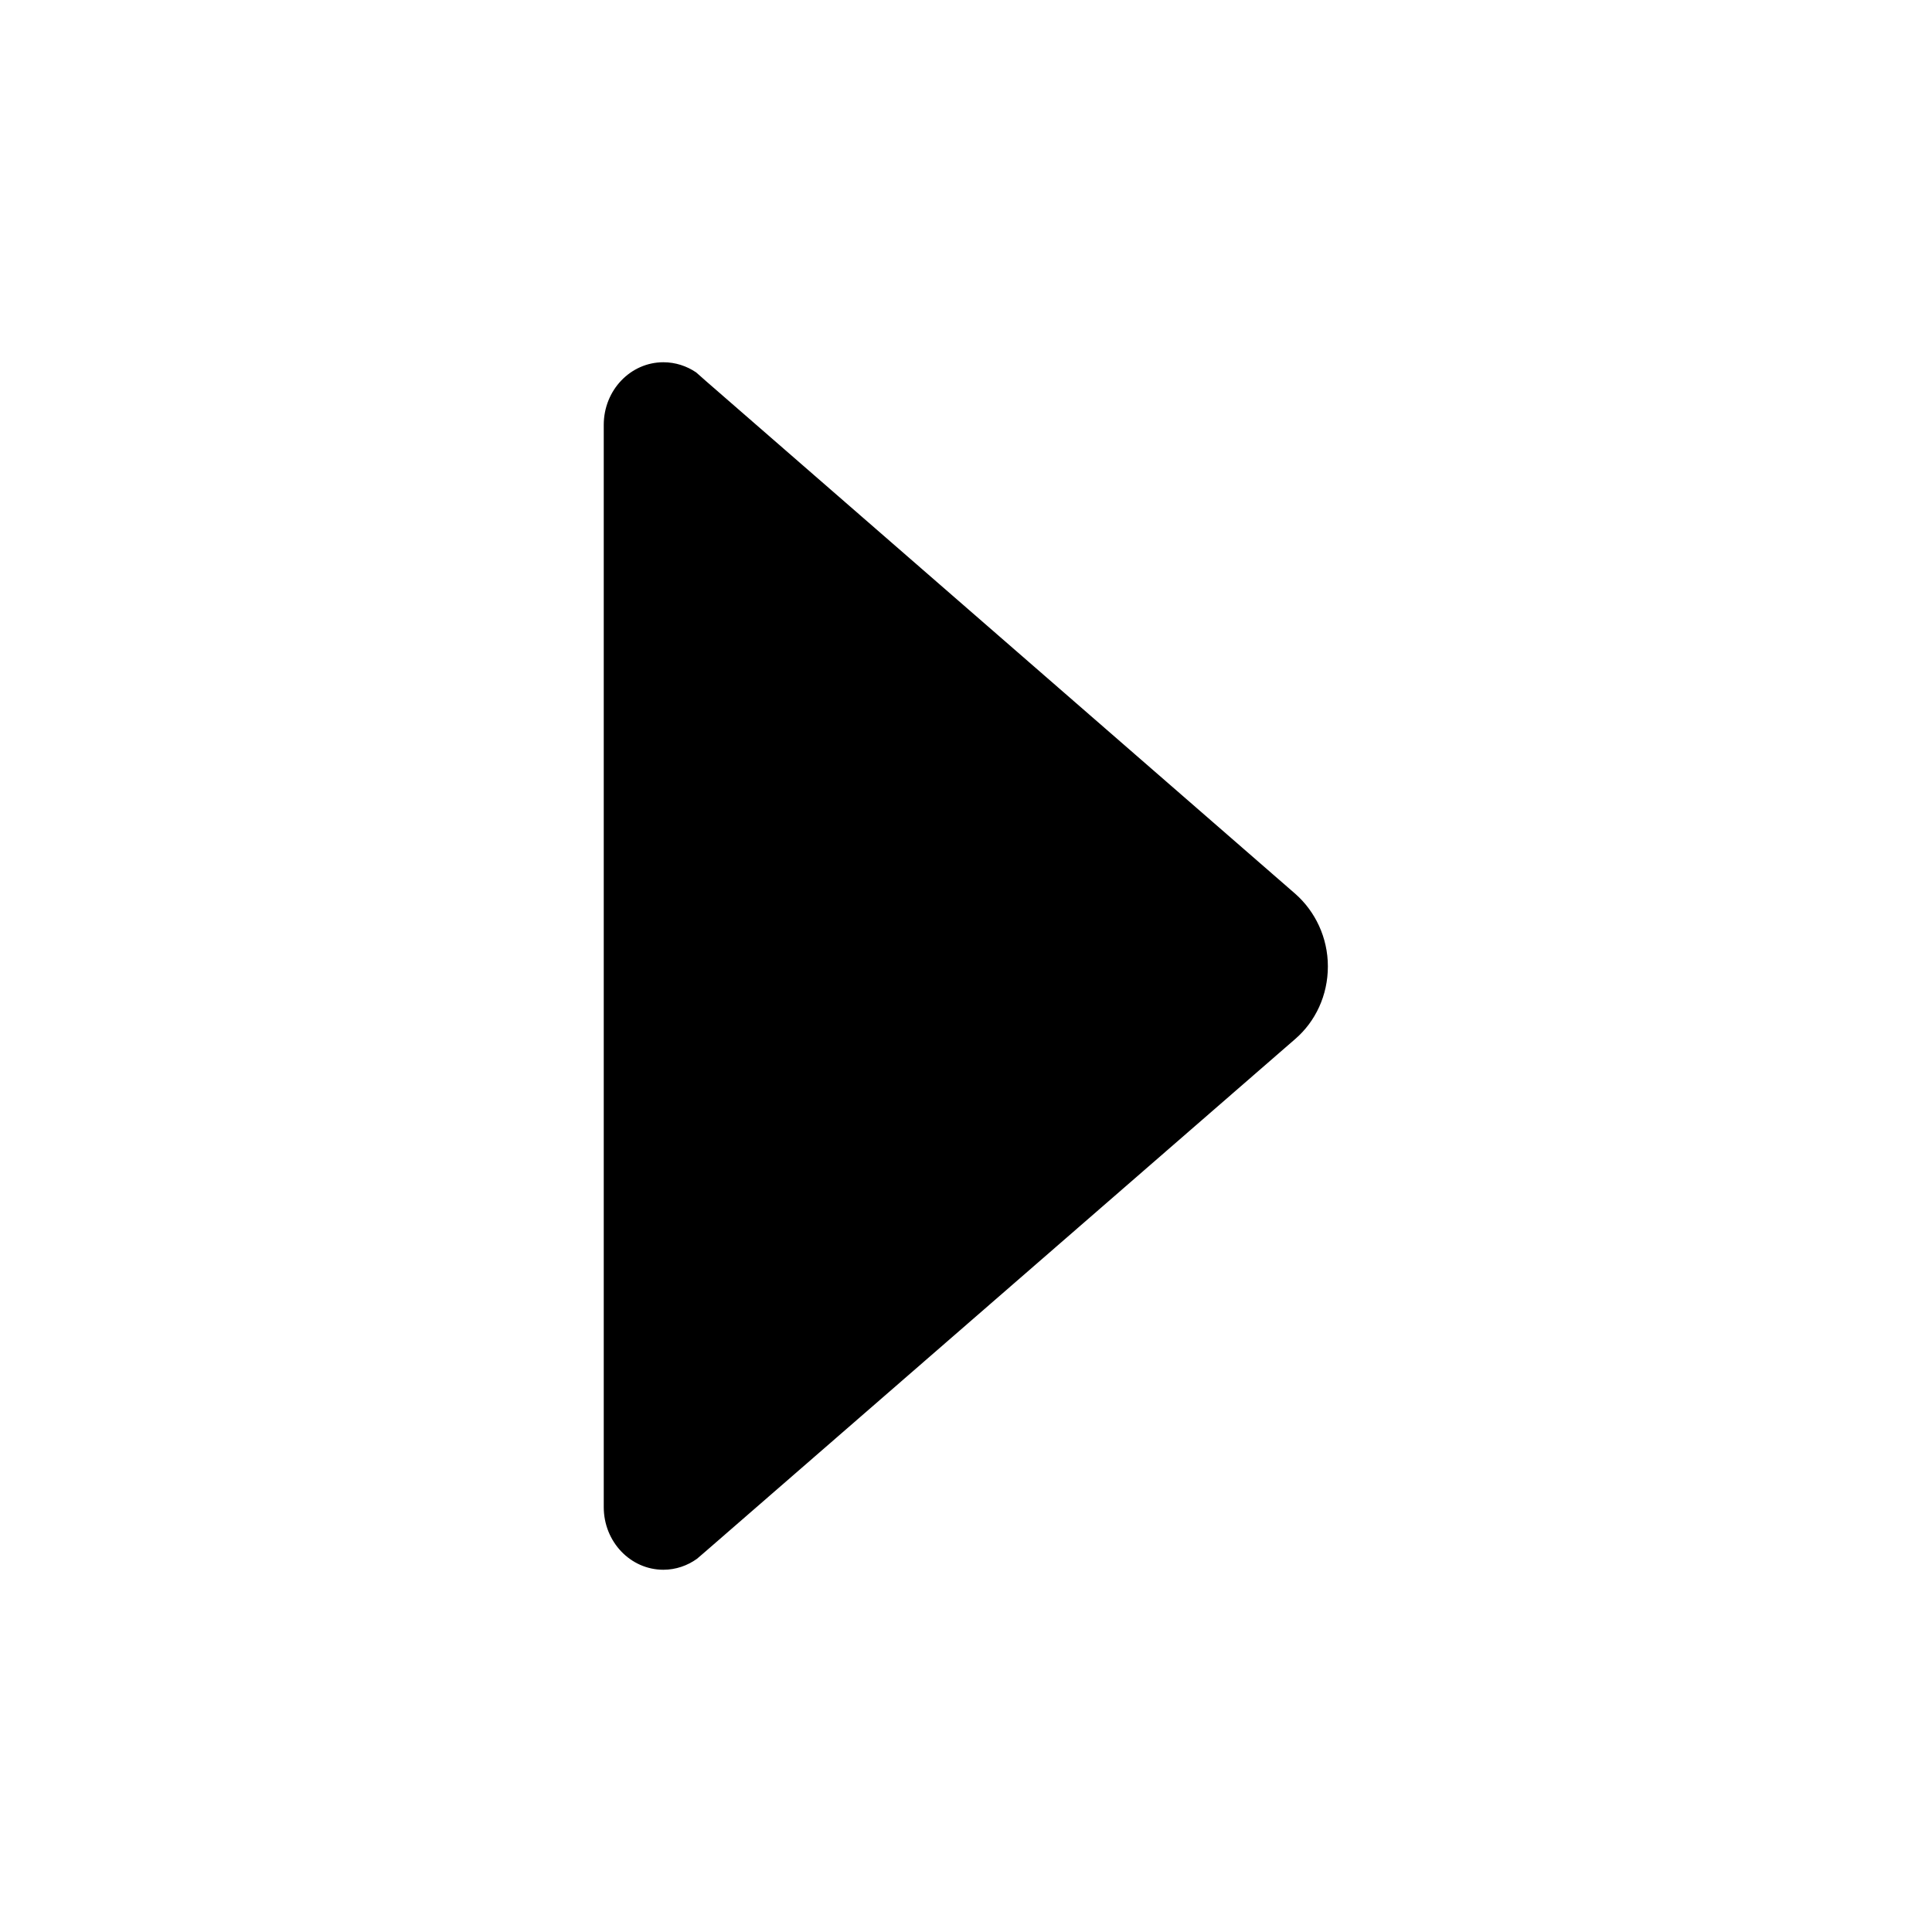
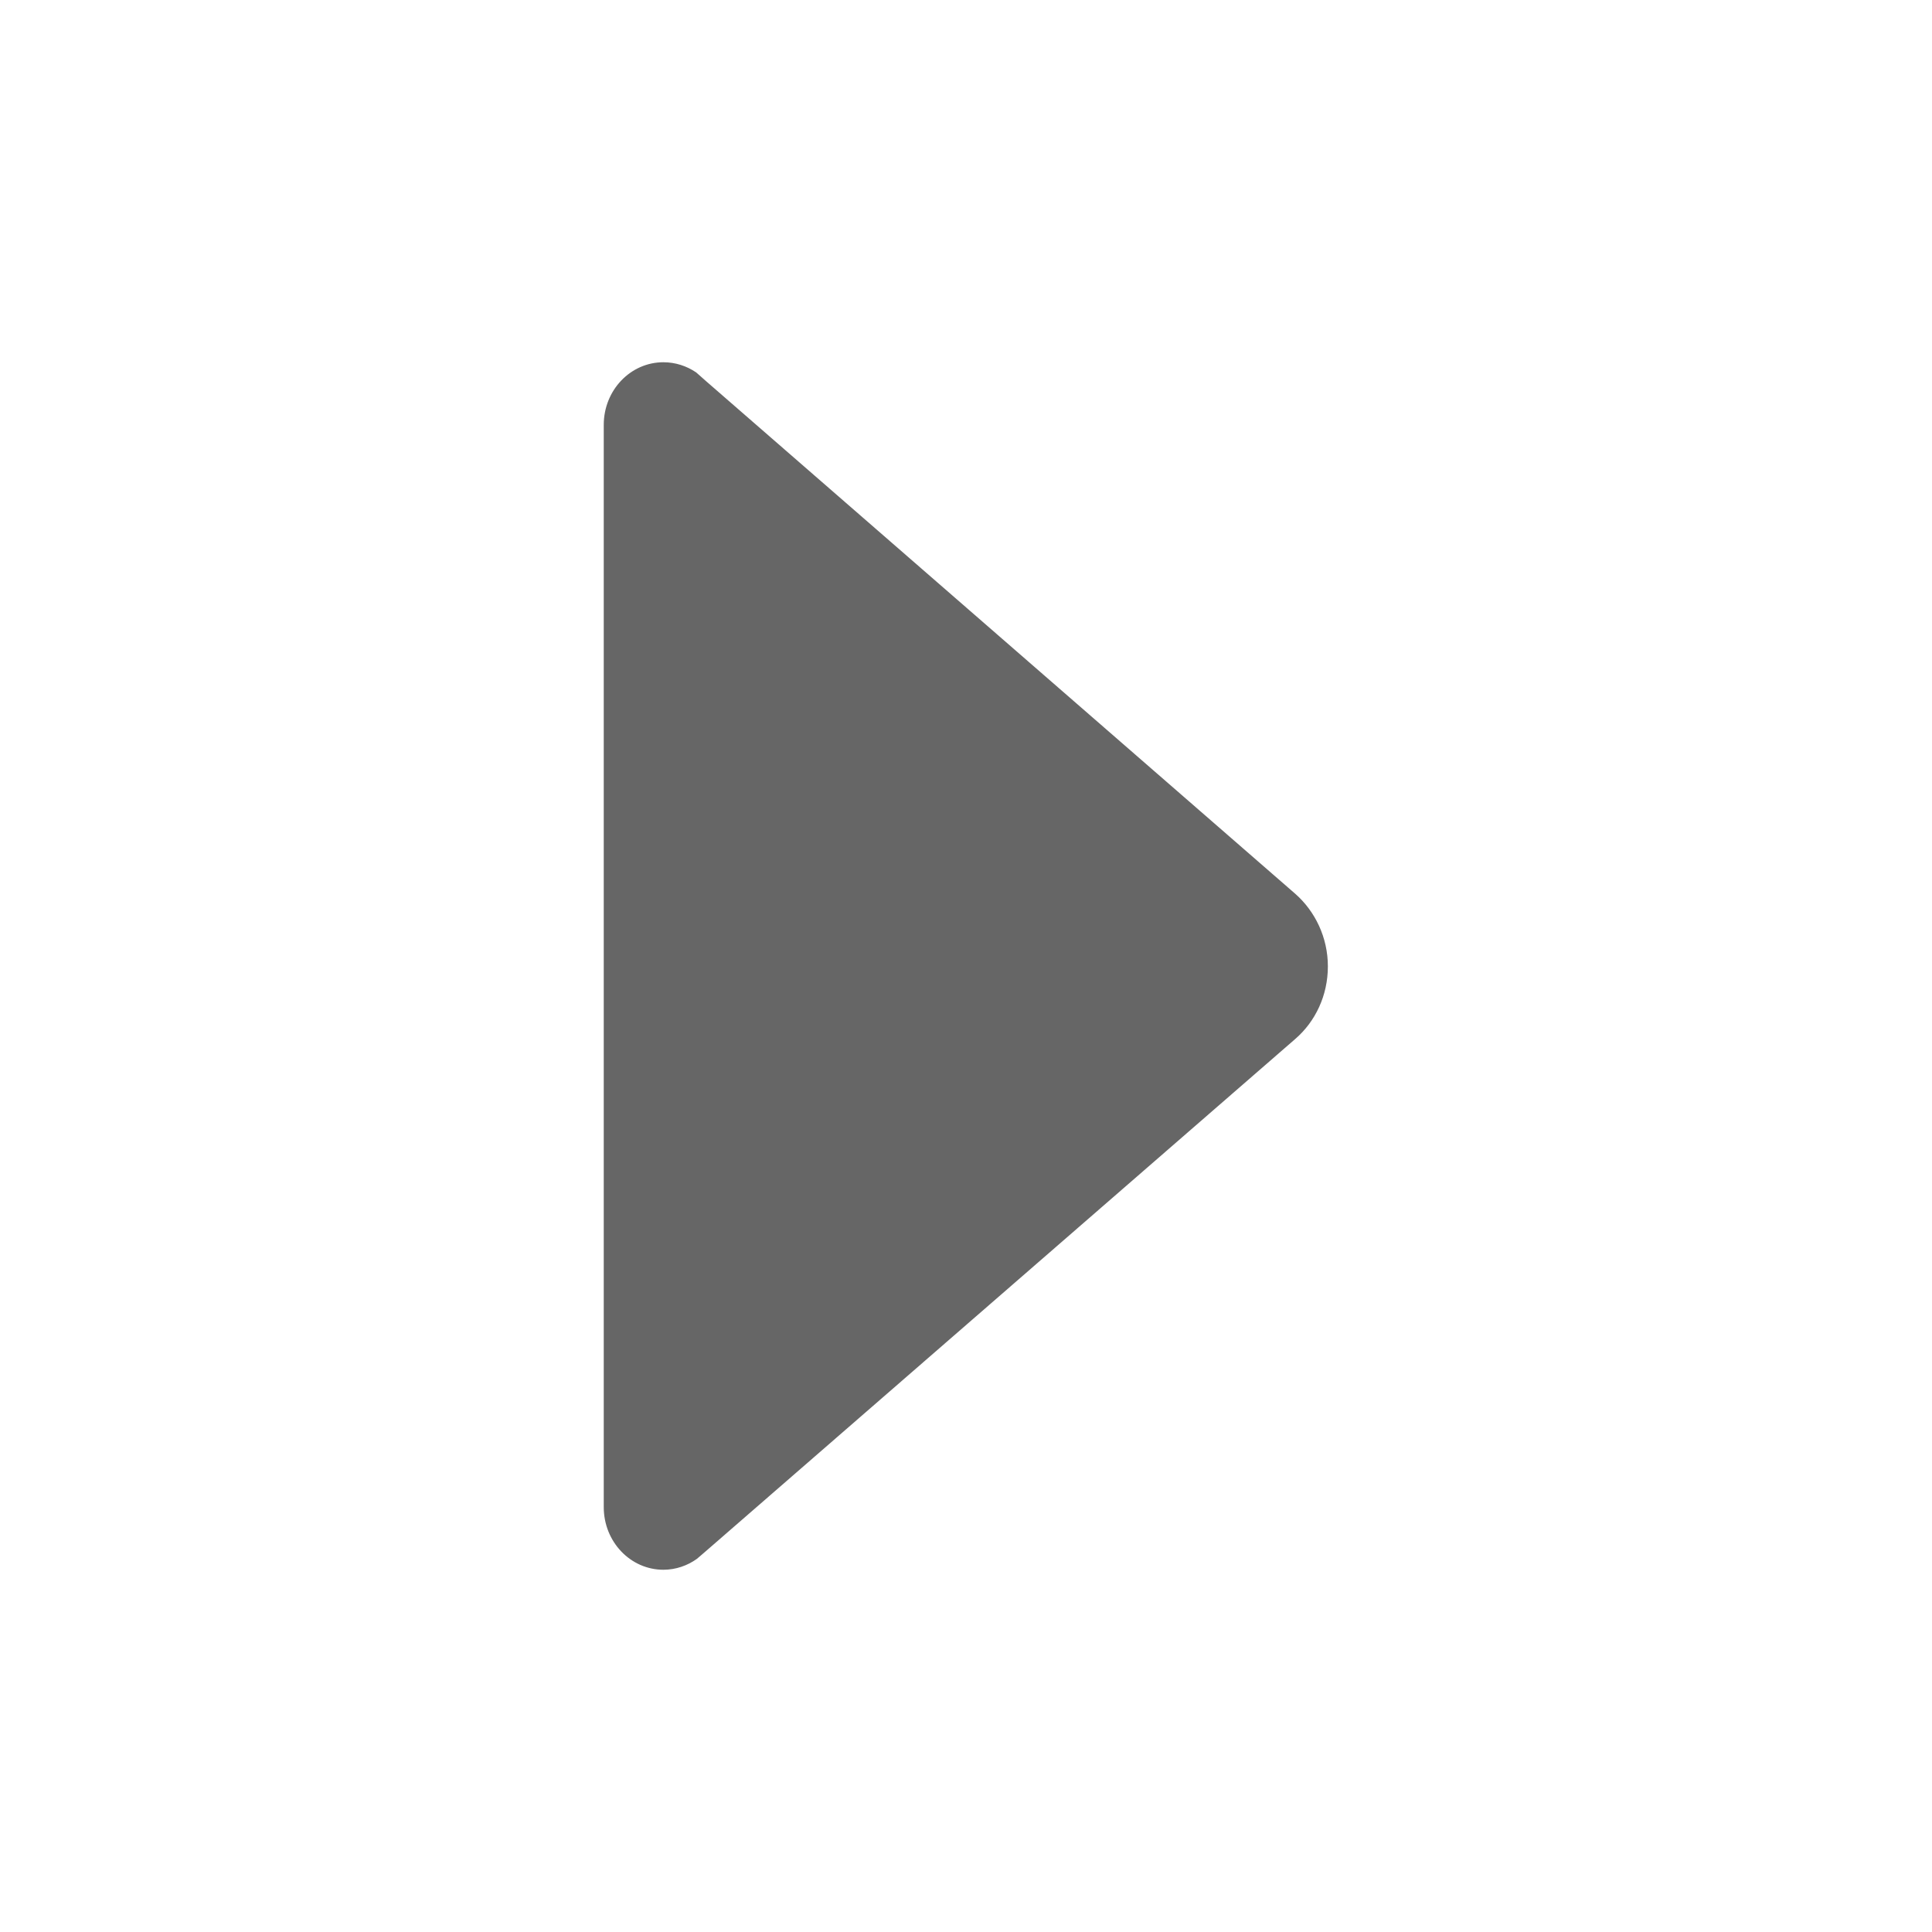
<svg xmlns="http://www.w3.org/2000/svg" height="512px" id="Layer_1" style="enable-background:new 0 0 512 512;" version="1.1" viewBox="0 0 512 512" width="512px" xml:space="preserve">
-   <path d="M184.7,413.1l2.1-1.8l156.5-136c5.3-4.6,8.6-11.5,8.6-19.2c0-7.7-3.4-14.6-8.6-19.2L187.1,101l-2.6-2.3  C182,97,179,96,175.8,96c-8.7,0-15.8,7.4-15.8,16.6h0v286.8h0c0,9.2,7.1,16.6,15.8,16.6C179.1,416,182.2,414.9,184.7,413.1z" />
+   <defs id="defs3037" />
+   <path d="M184.7,413.1l2.1-1.8l156.5-136c5.3-4.6,8.6-11.5,8.6-19.2c0-7.7-3.4-14.6-8.6-19.2L187.1,101l-2.6-2.3  C182,97,179,96,175.8,96c-8.7,0-15.8,7.4-15.8,16.6h0v286.8h0c0,9.2,7.1,16.6,15.8,16.6C179.1,416,182.2,414.9,184.7,413.1z" id="path3033" style="fill:#666666" />
</svg>
